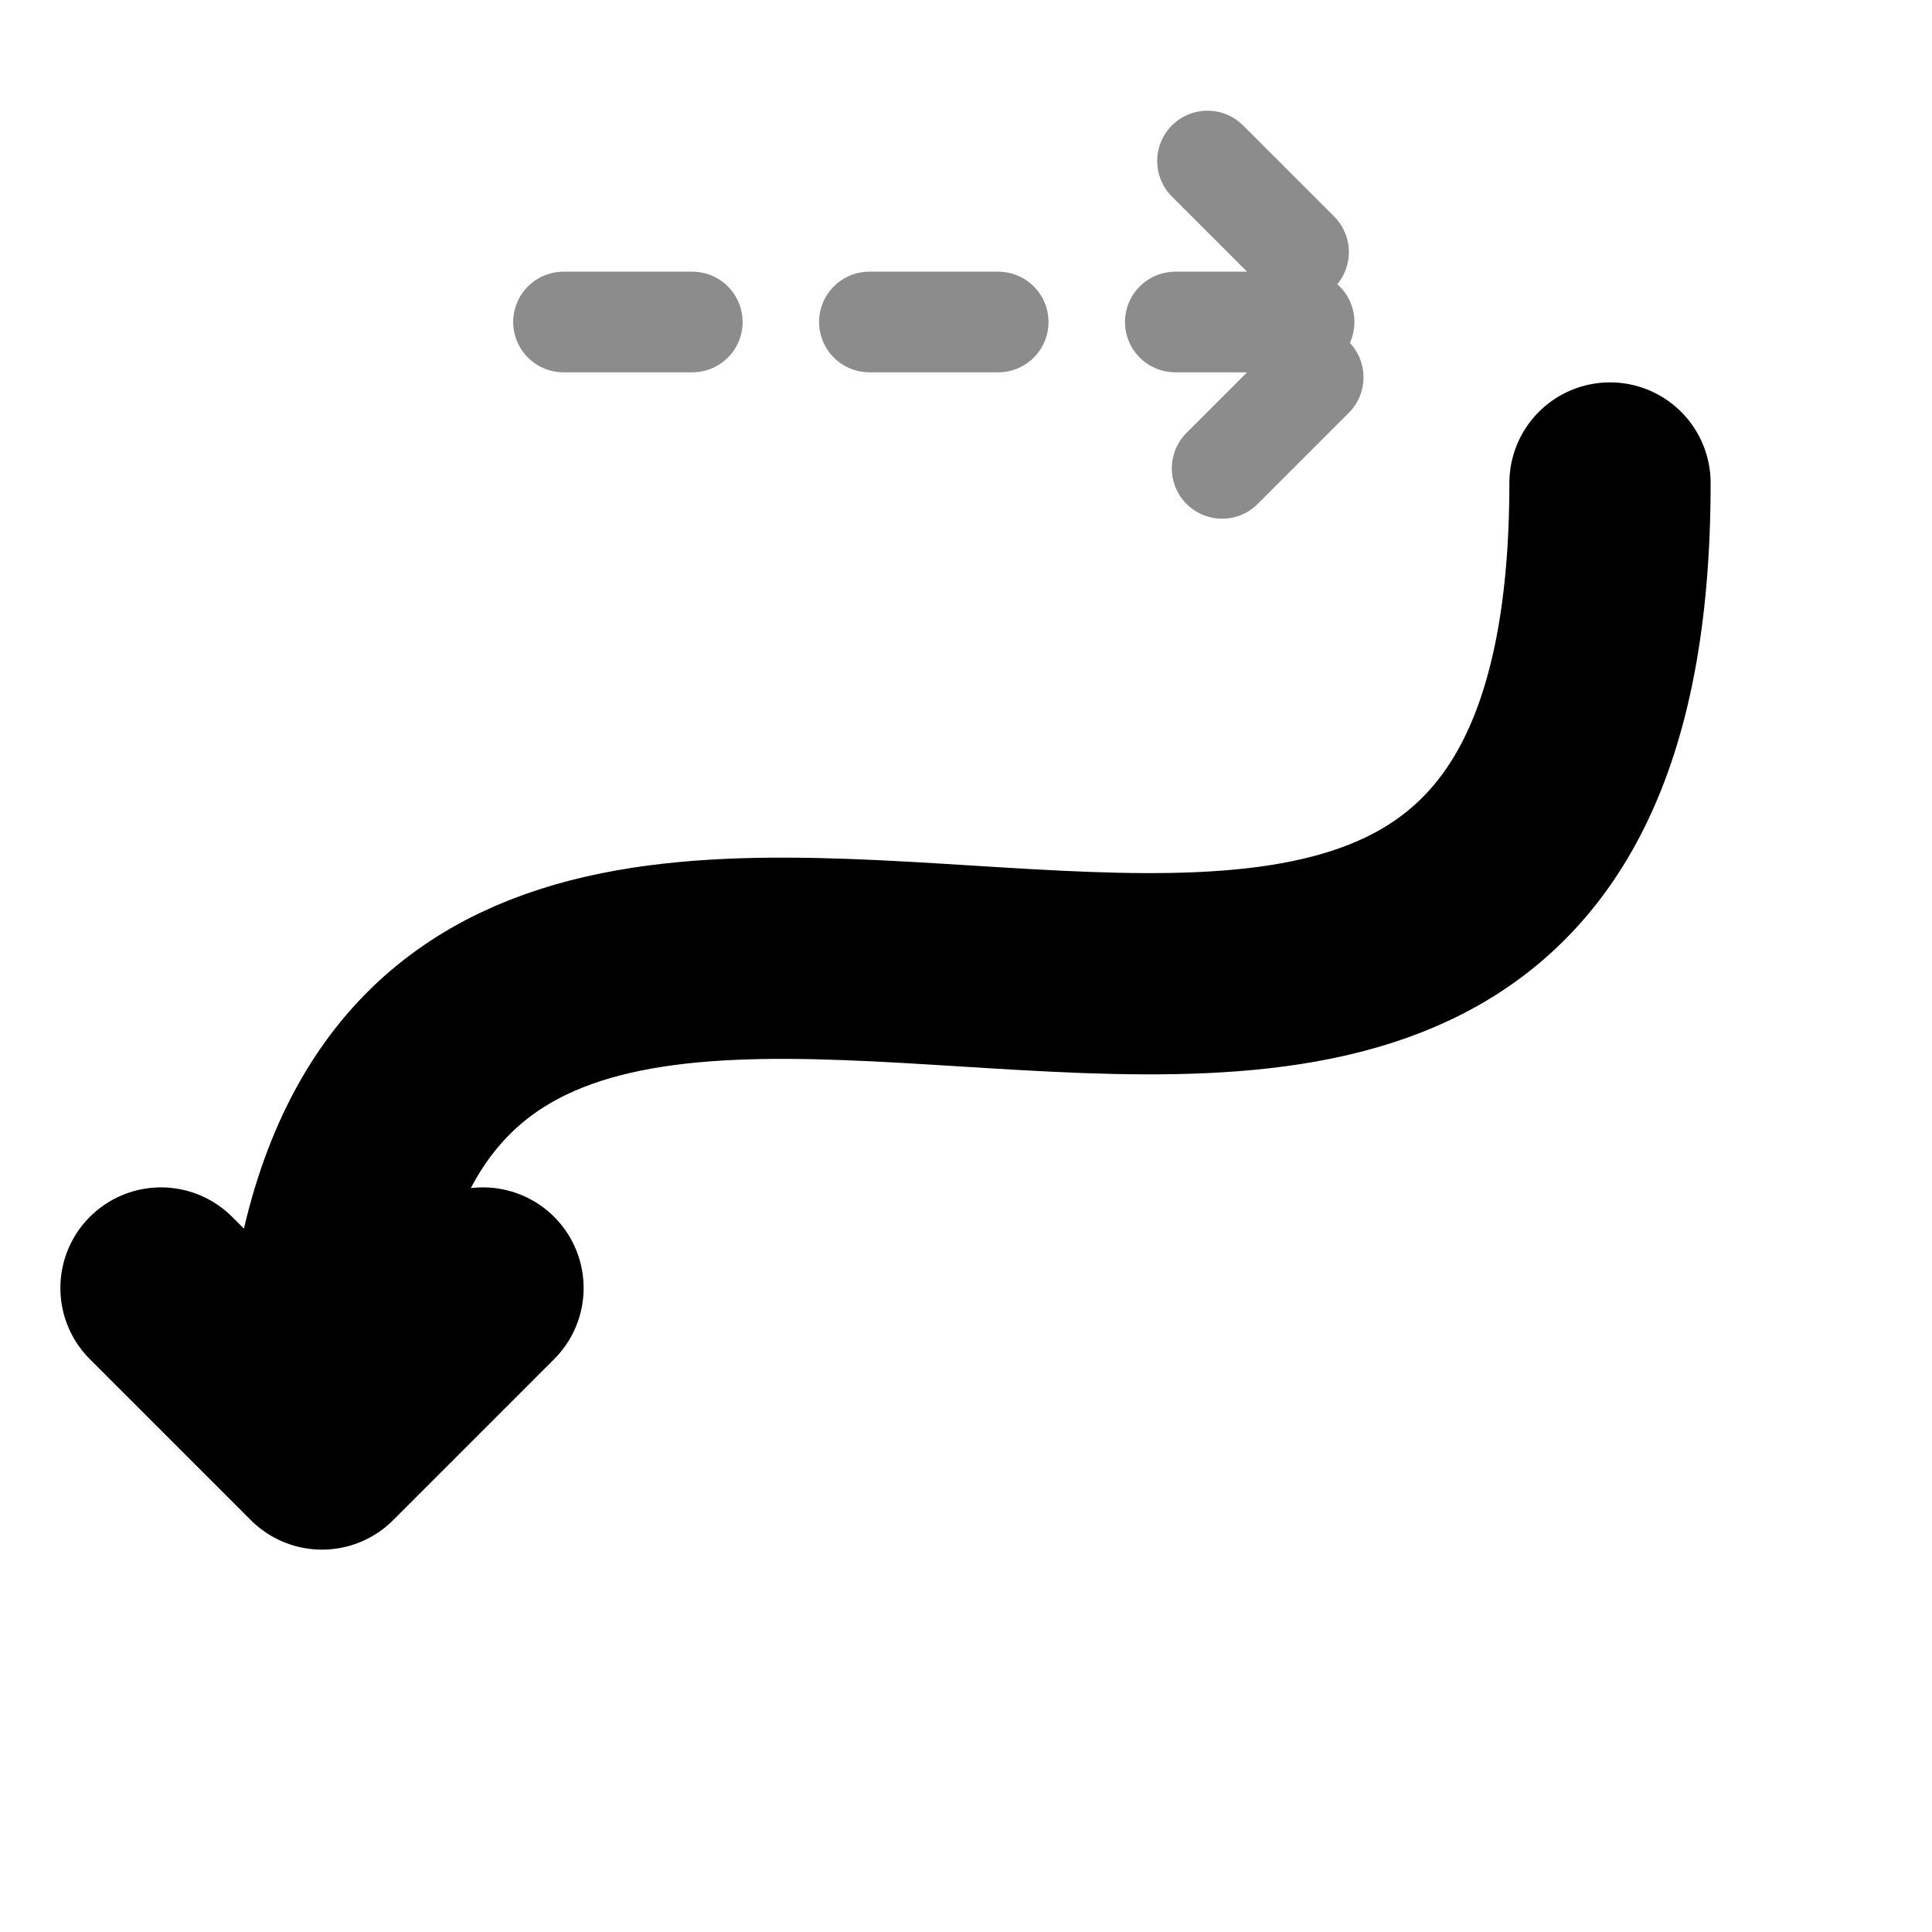
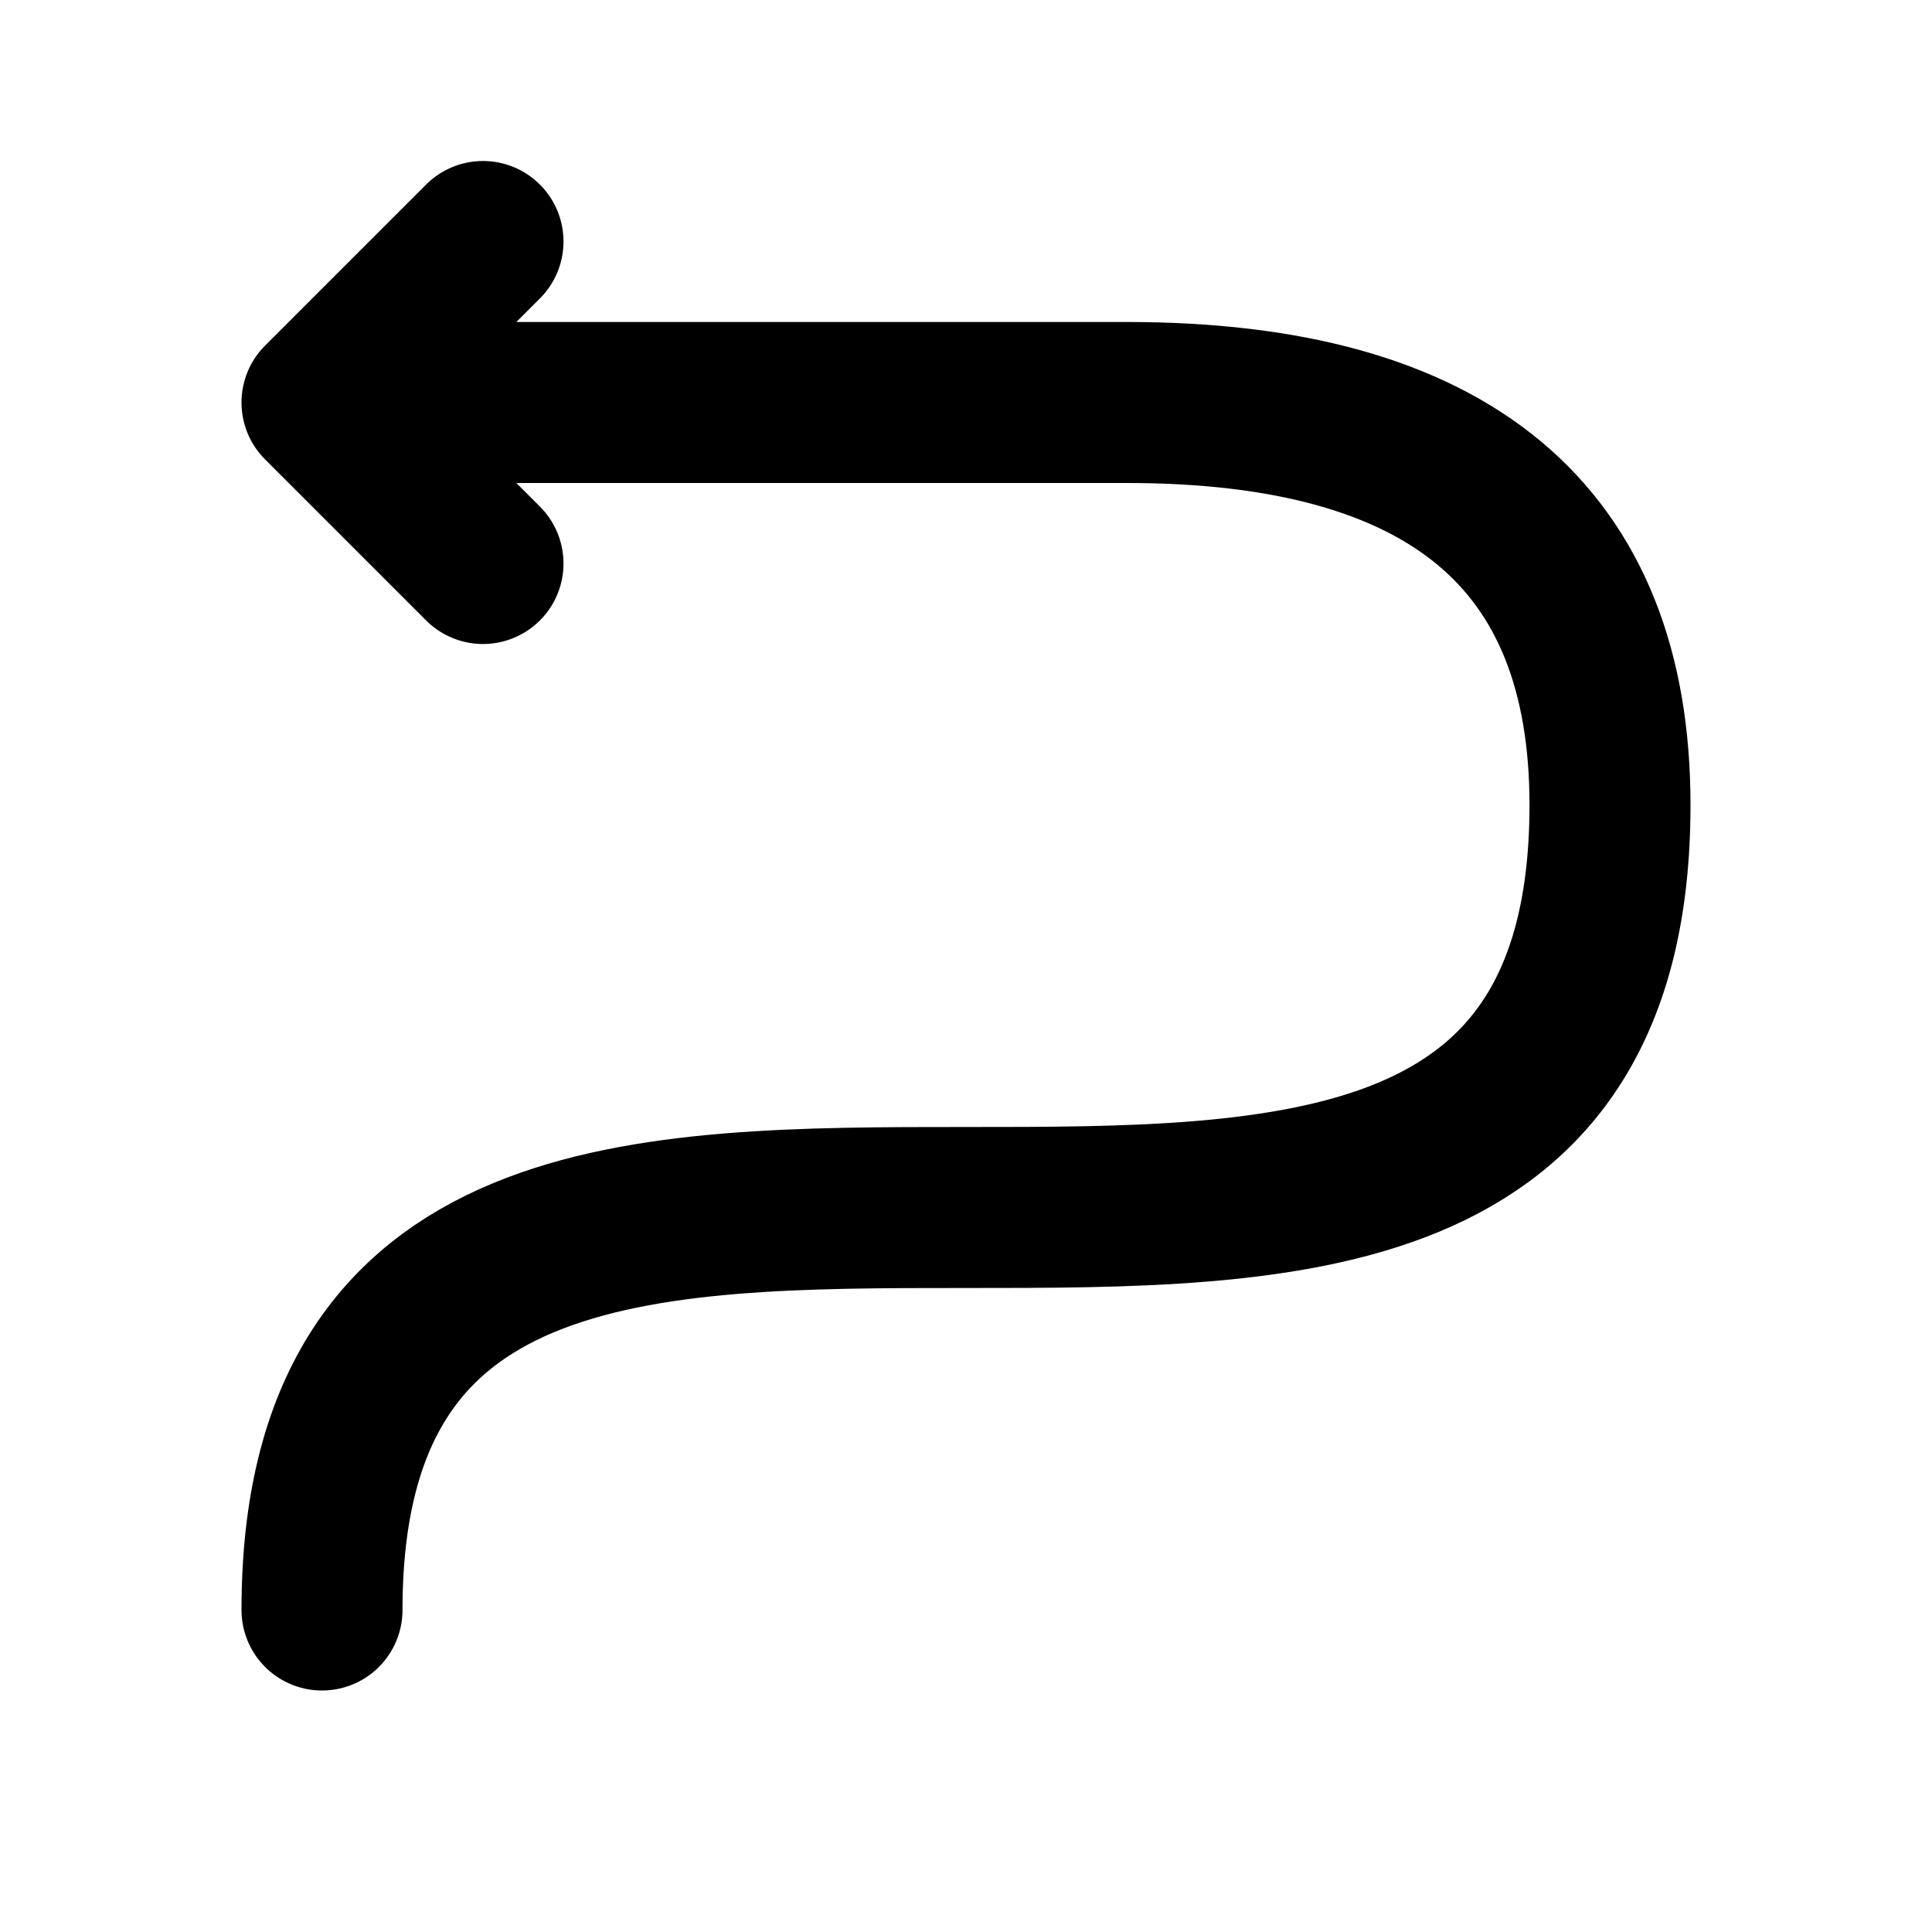
<svg xmlns="http://www.w3.org/2000/svg" width="24" height="24" viewBox="0 0 24 24" fill="none" stroke="currentColor" stroke-width="2" stroke-linecap="round" stroke-linejoin="round">
-   <path d="M20 6C20 19 4 5 4 18m-2-2 2 2 2-2" stroke-width="2.5" />
-   <path d="M7 4h10m-2-2 2 2-2 2" stroke-width="1.25" stroke-dasharray="1.6 2.2" opacity=".45" />
+   <path d="M4 20c0-10 16 0 16-10q0-5-6-5H4m2-2L4 5l2 2" stroke-width="2" />
</svg>
